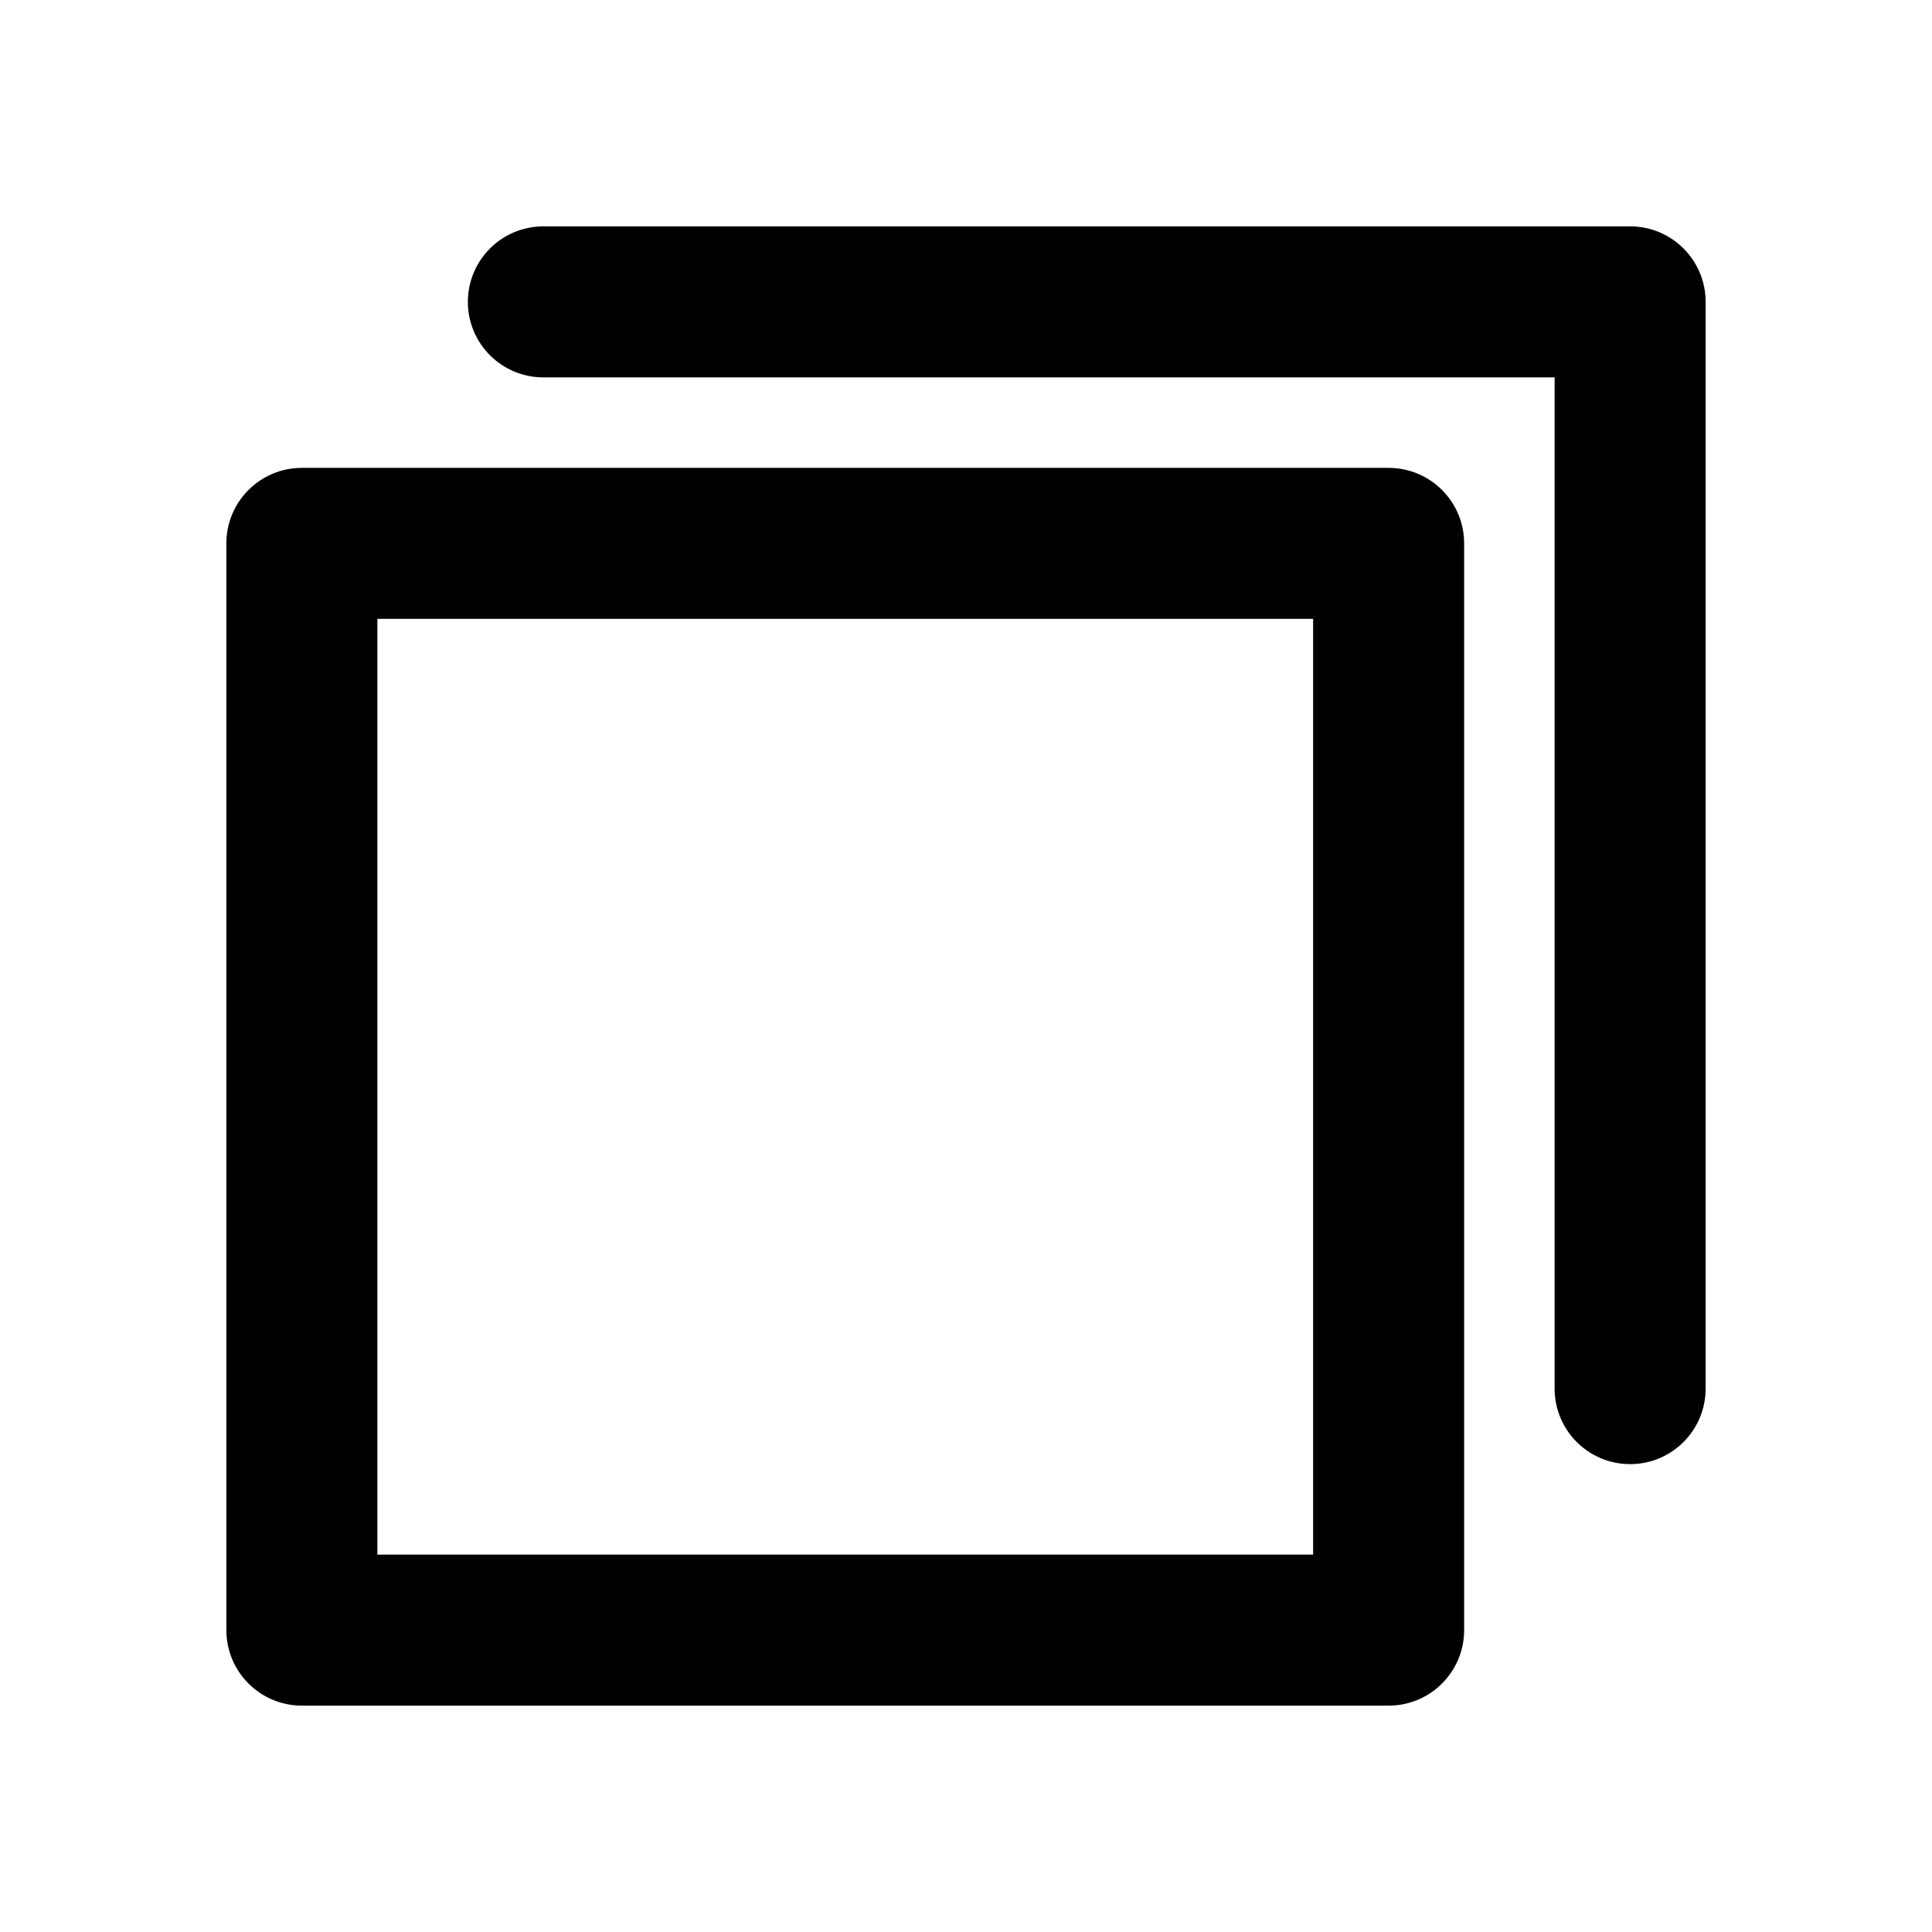
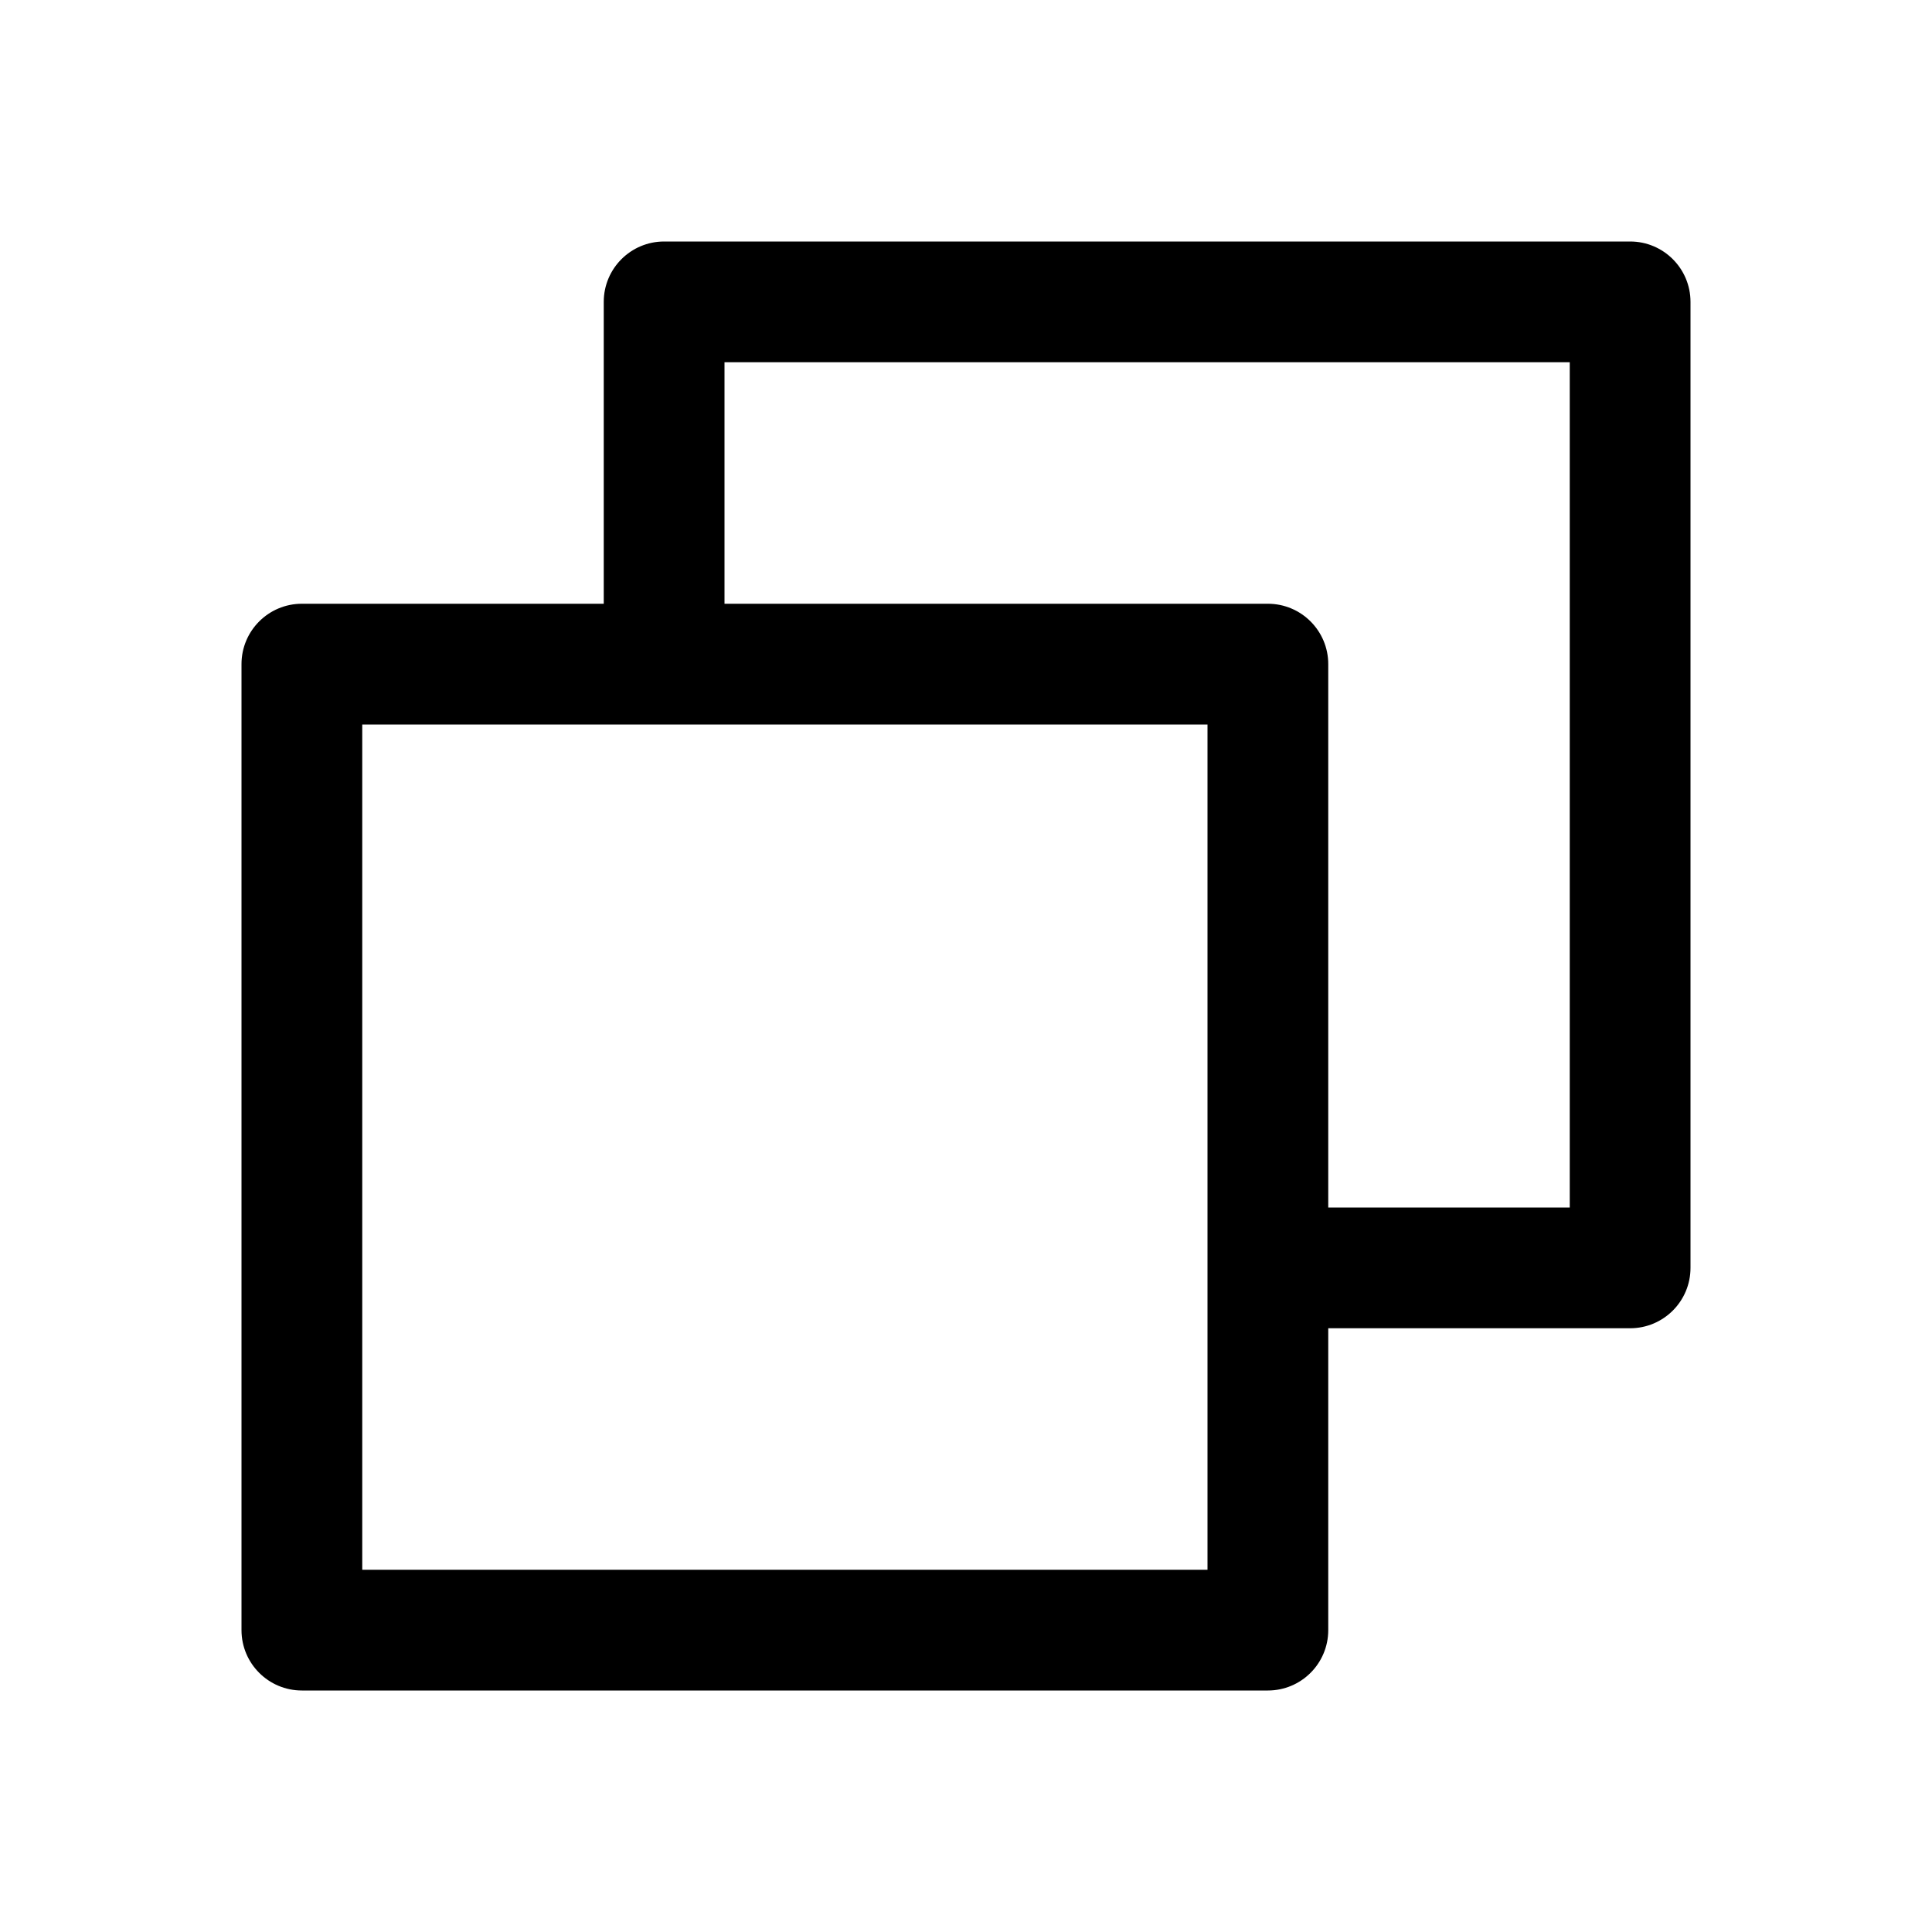
- <svg xmlns="http://www.w3.org/2000/svg" width="24" height="24" viewBox="0 0 24 24">
-   <path d="M17.25 5.812C17.768 5.812 18.188 6.232 18.188 6.75V20.25C18.188 20.768 17.768 21.188 17.25 21.188H3.75C3.232 21.188 2.812 20.768 2.812 20.25V6.75C2.812 6.232 3.232 5.812 3.75 5.812H17.25ZM4.688 19.312H16.312V7.688H4.688V19.312Z" />
-   <path d="M19.312 17.25V4.688H6.75C6.232 4.688 5.812 4.268 5.812 3.75C5.812 3.232 6.232 2.812 6.75 2.812H20.25C20.768 2.812 21.188 3.232 21.188 3.75V17.25C21.188 17.768 20.768 18.188 20.25 18.188C19.732 18.188 19.312 17.768 19.312 17.25Z" />
+ <svg xmlns="http://www.w3.org/2000/svg" width="24" height="24">
+   <path d="M20.25 3h-12a.75.75 0 0 0-.75.75V7.5H3.75a.75.75 0 0 0-.75.75v12a.75.75 0 0 0 .75.75h12a.75.75 0 0 0 .75-.75V16.5h3.75a.75.75 0 0 0 .75-.75v-12a.75.75 0 0 0-.75-.75ZM15 19.5H4.5V9H15v10.5Zm4.5-4.5h-3V8.25a.75.75 0 0 0-.75-.75H9v-3h10.5V15Z" />
</svg>
